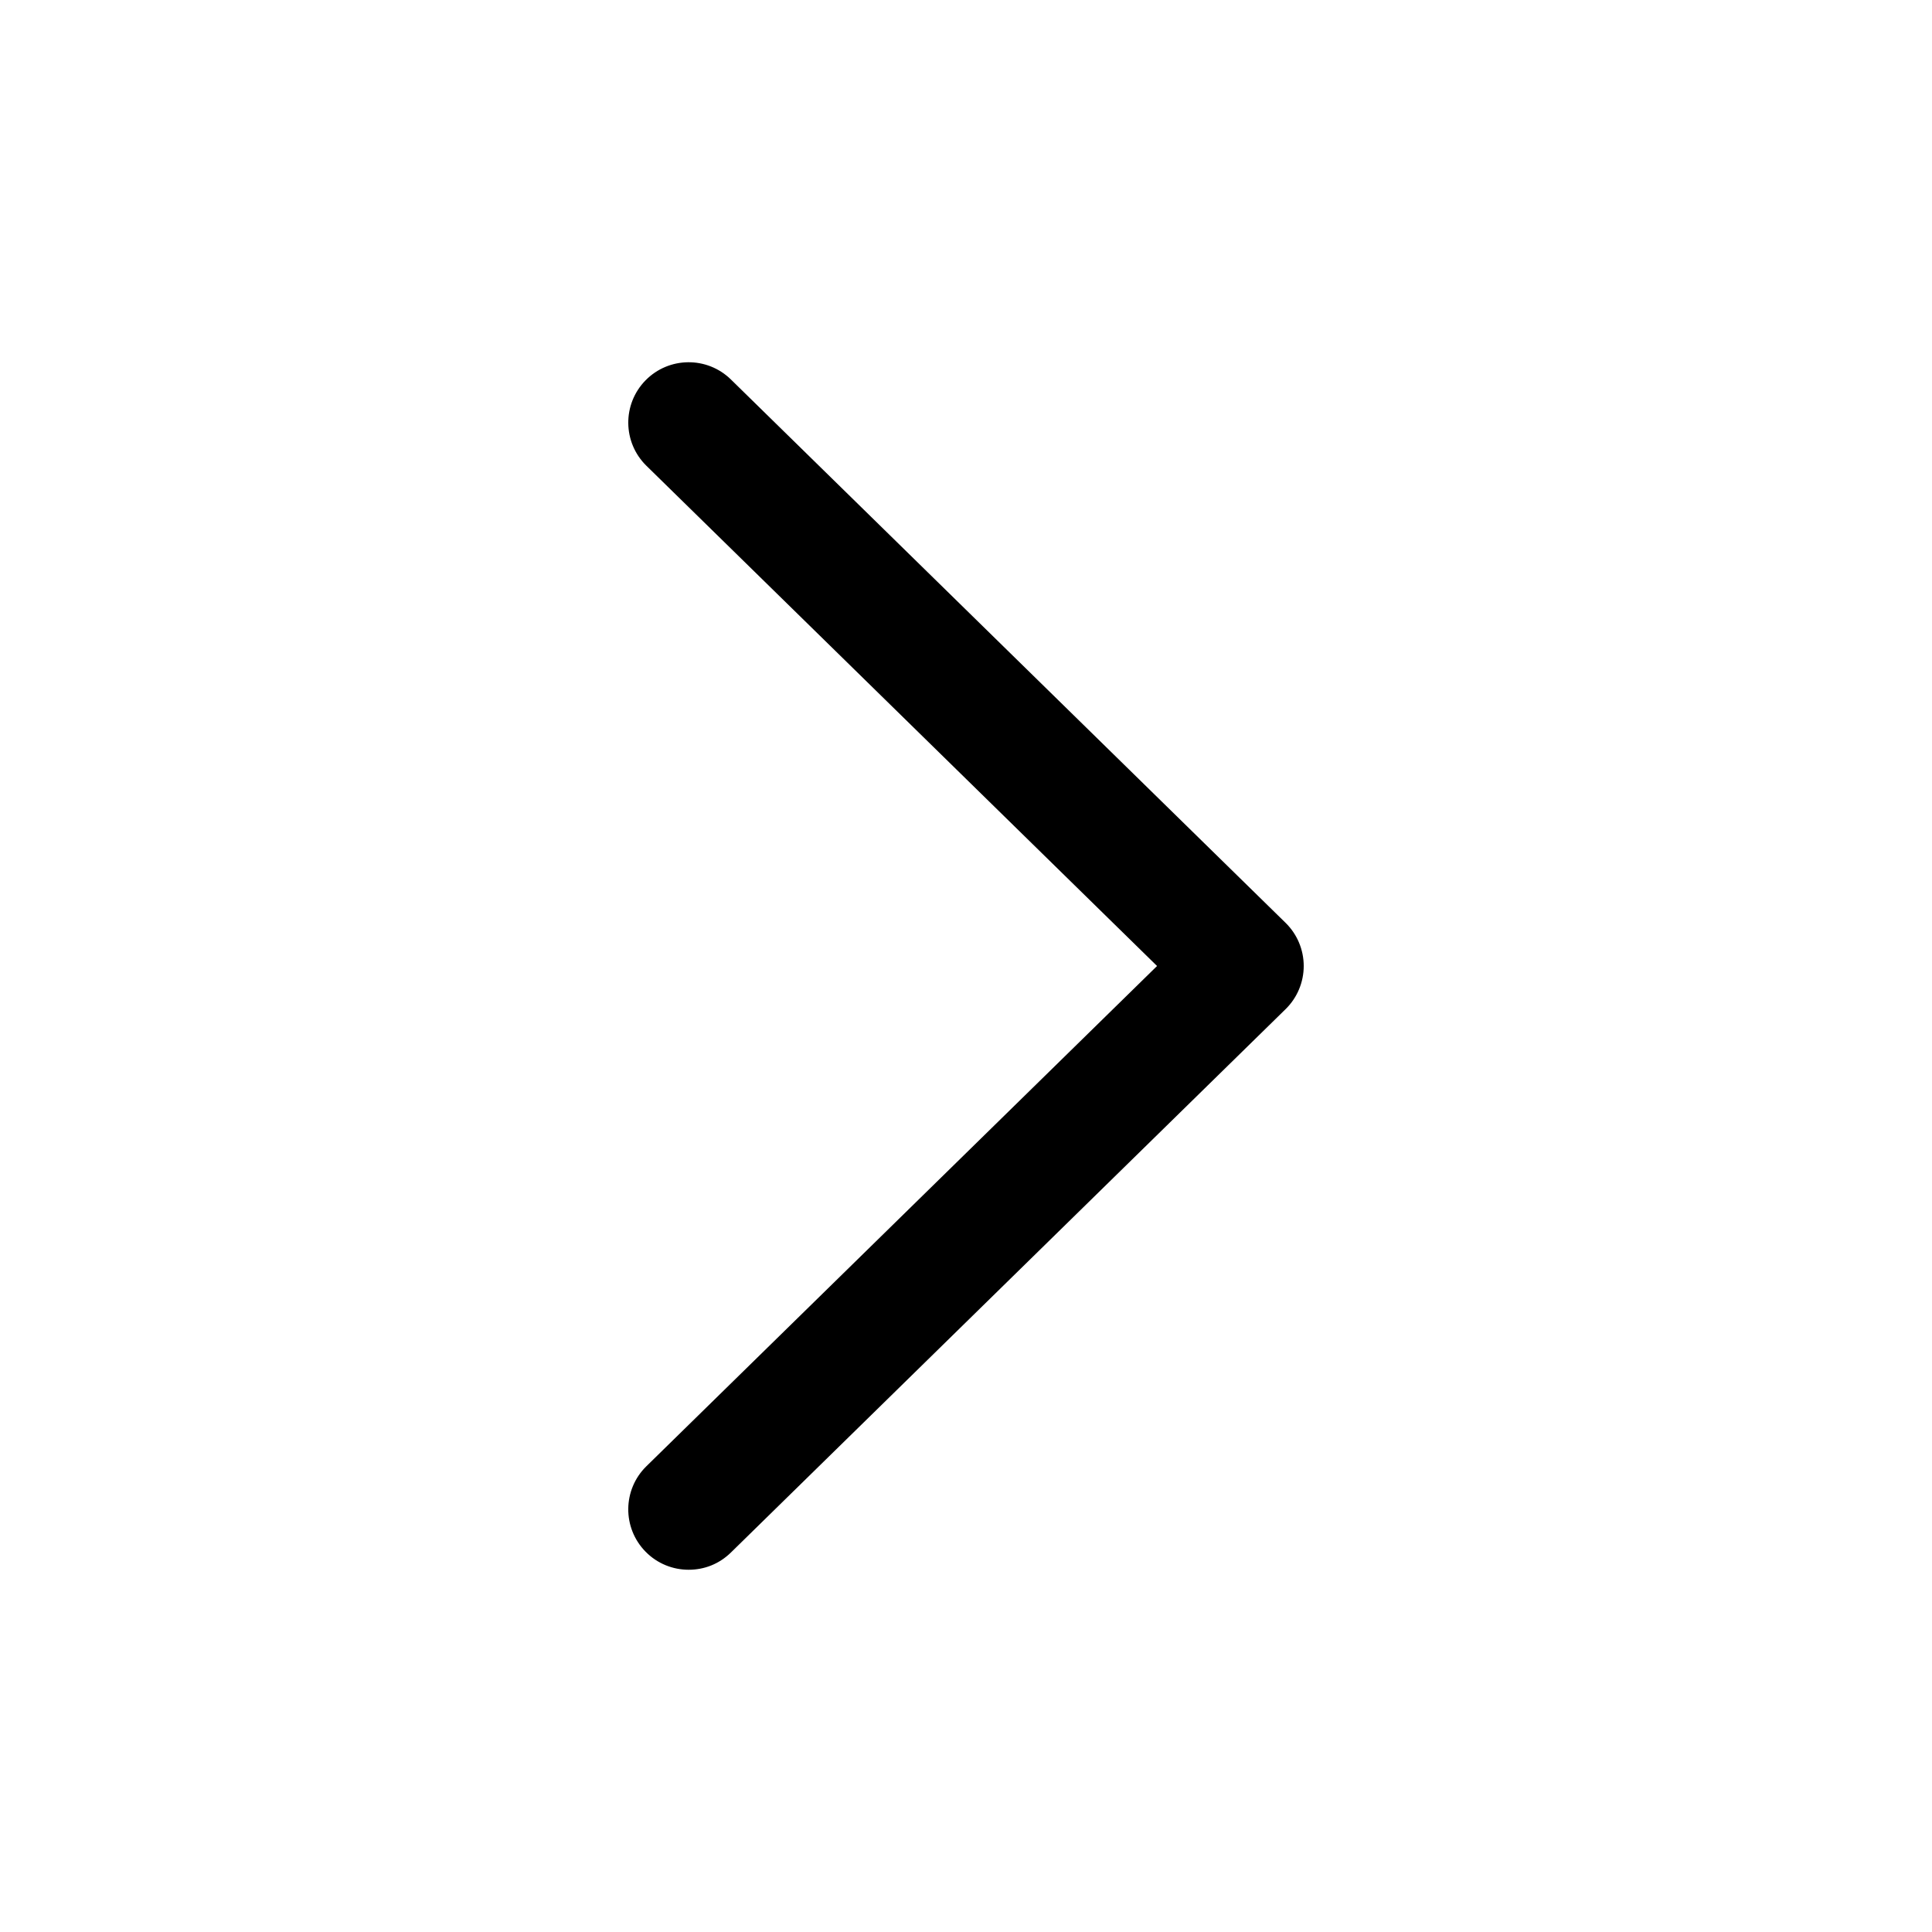
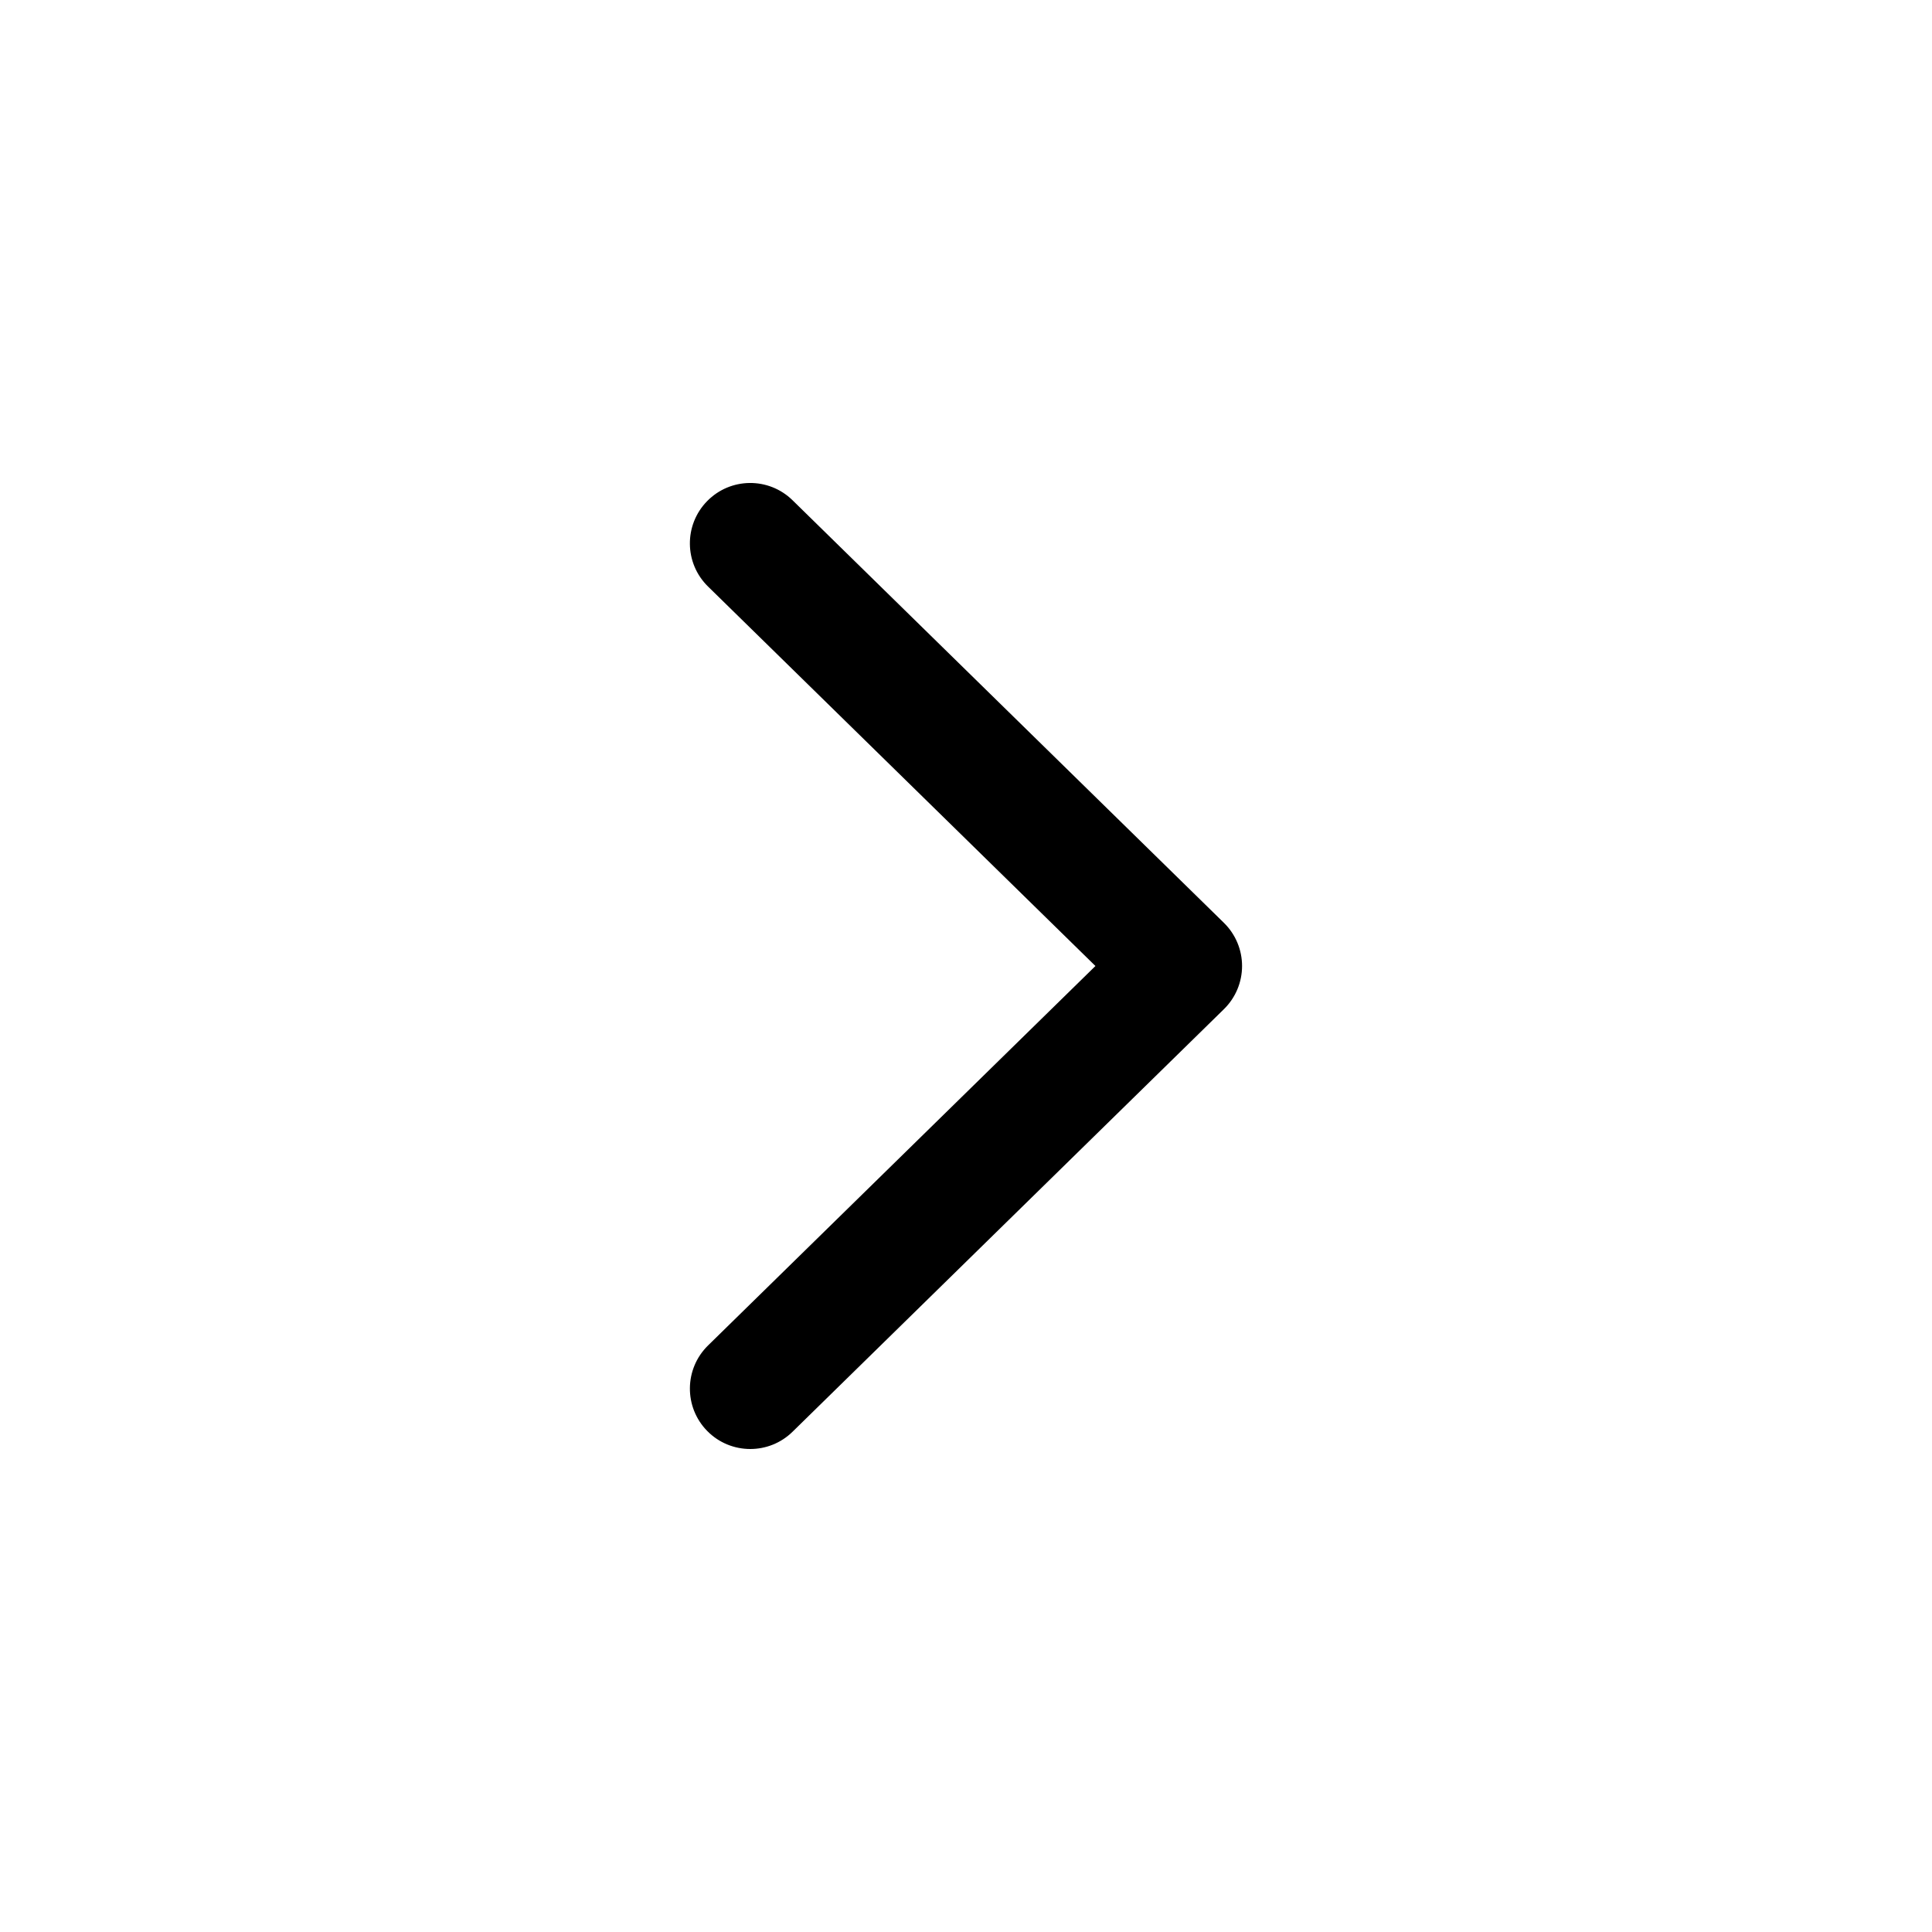
<svg xmlns="http://www.w3.org/2000/svg" id="Icon" viewBox="0 0 512 512">
-   <path d="M171.07,411.2c3.13,3.2,7.28,4.8,11.43,4.8s8.08-1.52,11.2-4.57l147-144c3.07-3.01,4.8-7.13,4.8-11.43s-1.73-8.42-4.8-11.43L193.7,100.57c-6.31-6.18-16.44-6.08-22.63.23-6.18,6.31-6.08,16.44.23,22.63l135.33,132.57-135.33,132.57c-6.31,6.18-6.42,16.31-.23,22.63Z" />
+   <g id="Arrow_Right-3">
+     <path d="M198.83,384c-4.15,0-8.3-1.6-11.43-4.8-6.18-6.31-6.08-16.44.23-22.63l102.67-100.57-102.67-100.57c-6.31-6.18-6.42-16.31-.23-22.63,6.18-6.31,16.31-6.42,22.63-.23l114.33,112c3.07,3.01,4.8,7.13,4.8,11.43s-1.73,8.42-4.8,11.43l-114.33,112c-3.11,3.05-7.16,4.57-11.2,4.57Z" />
+   </g>
</svg>
